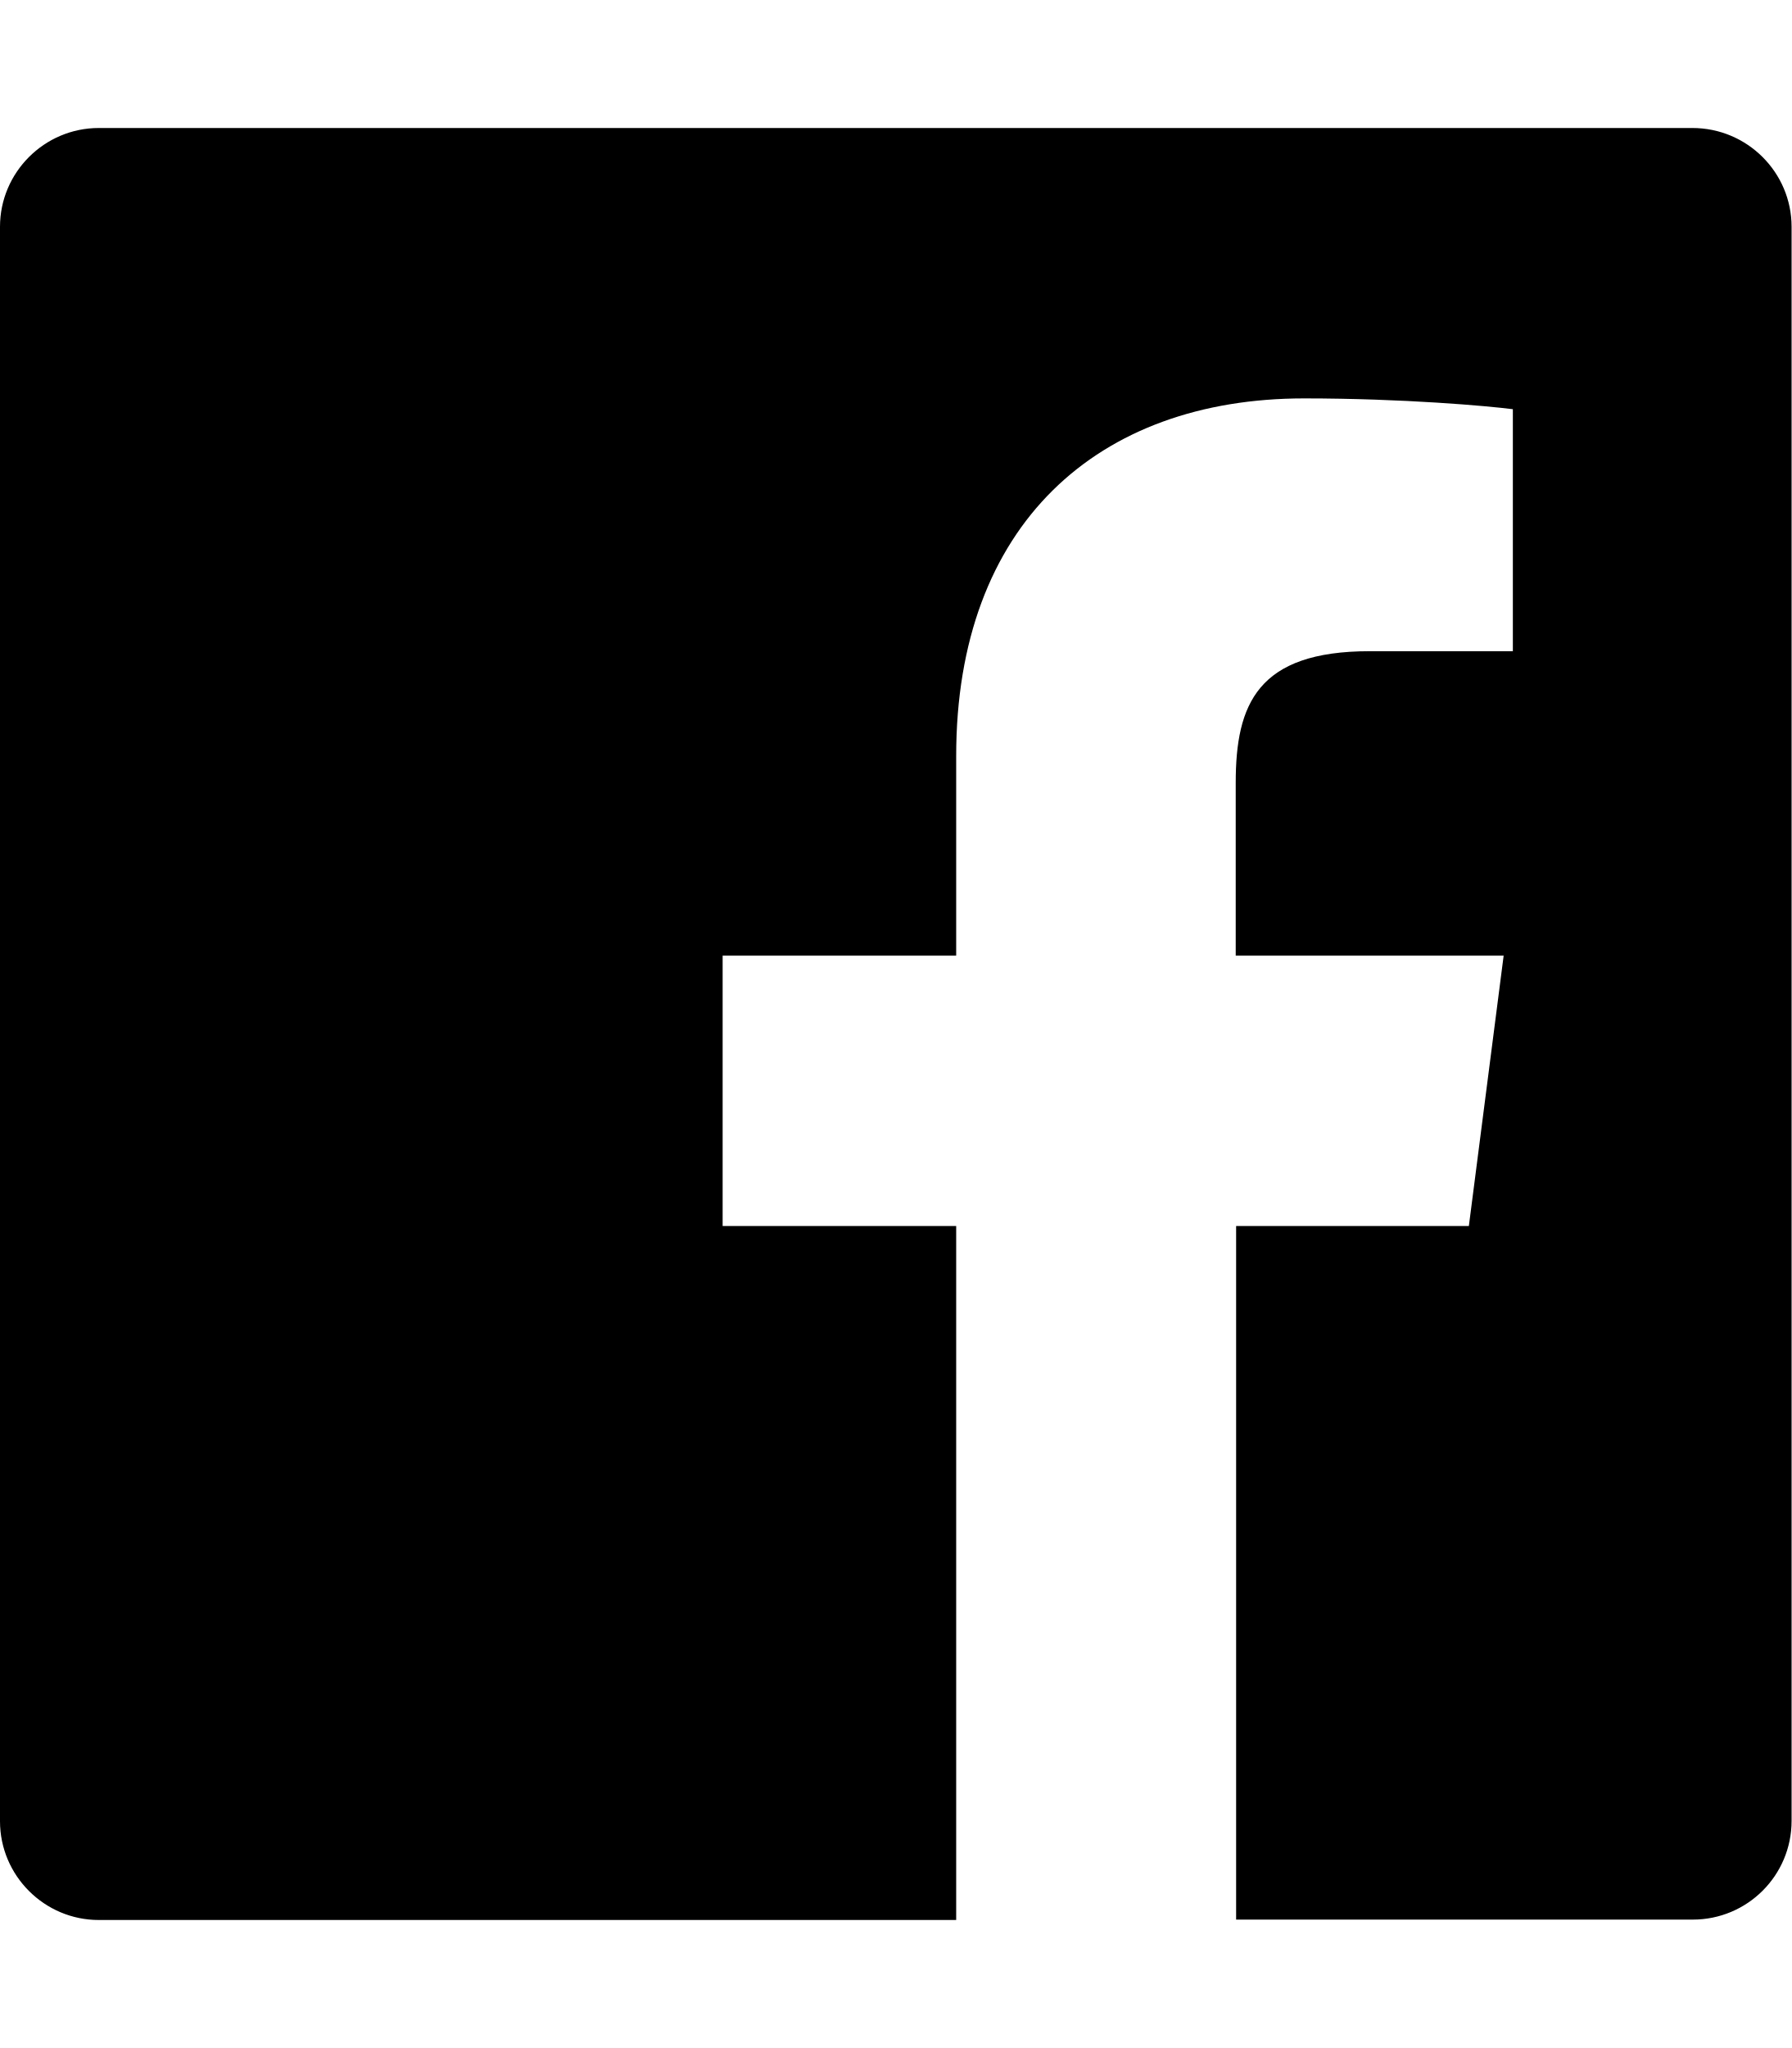
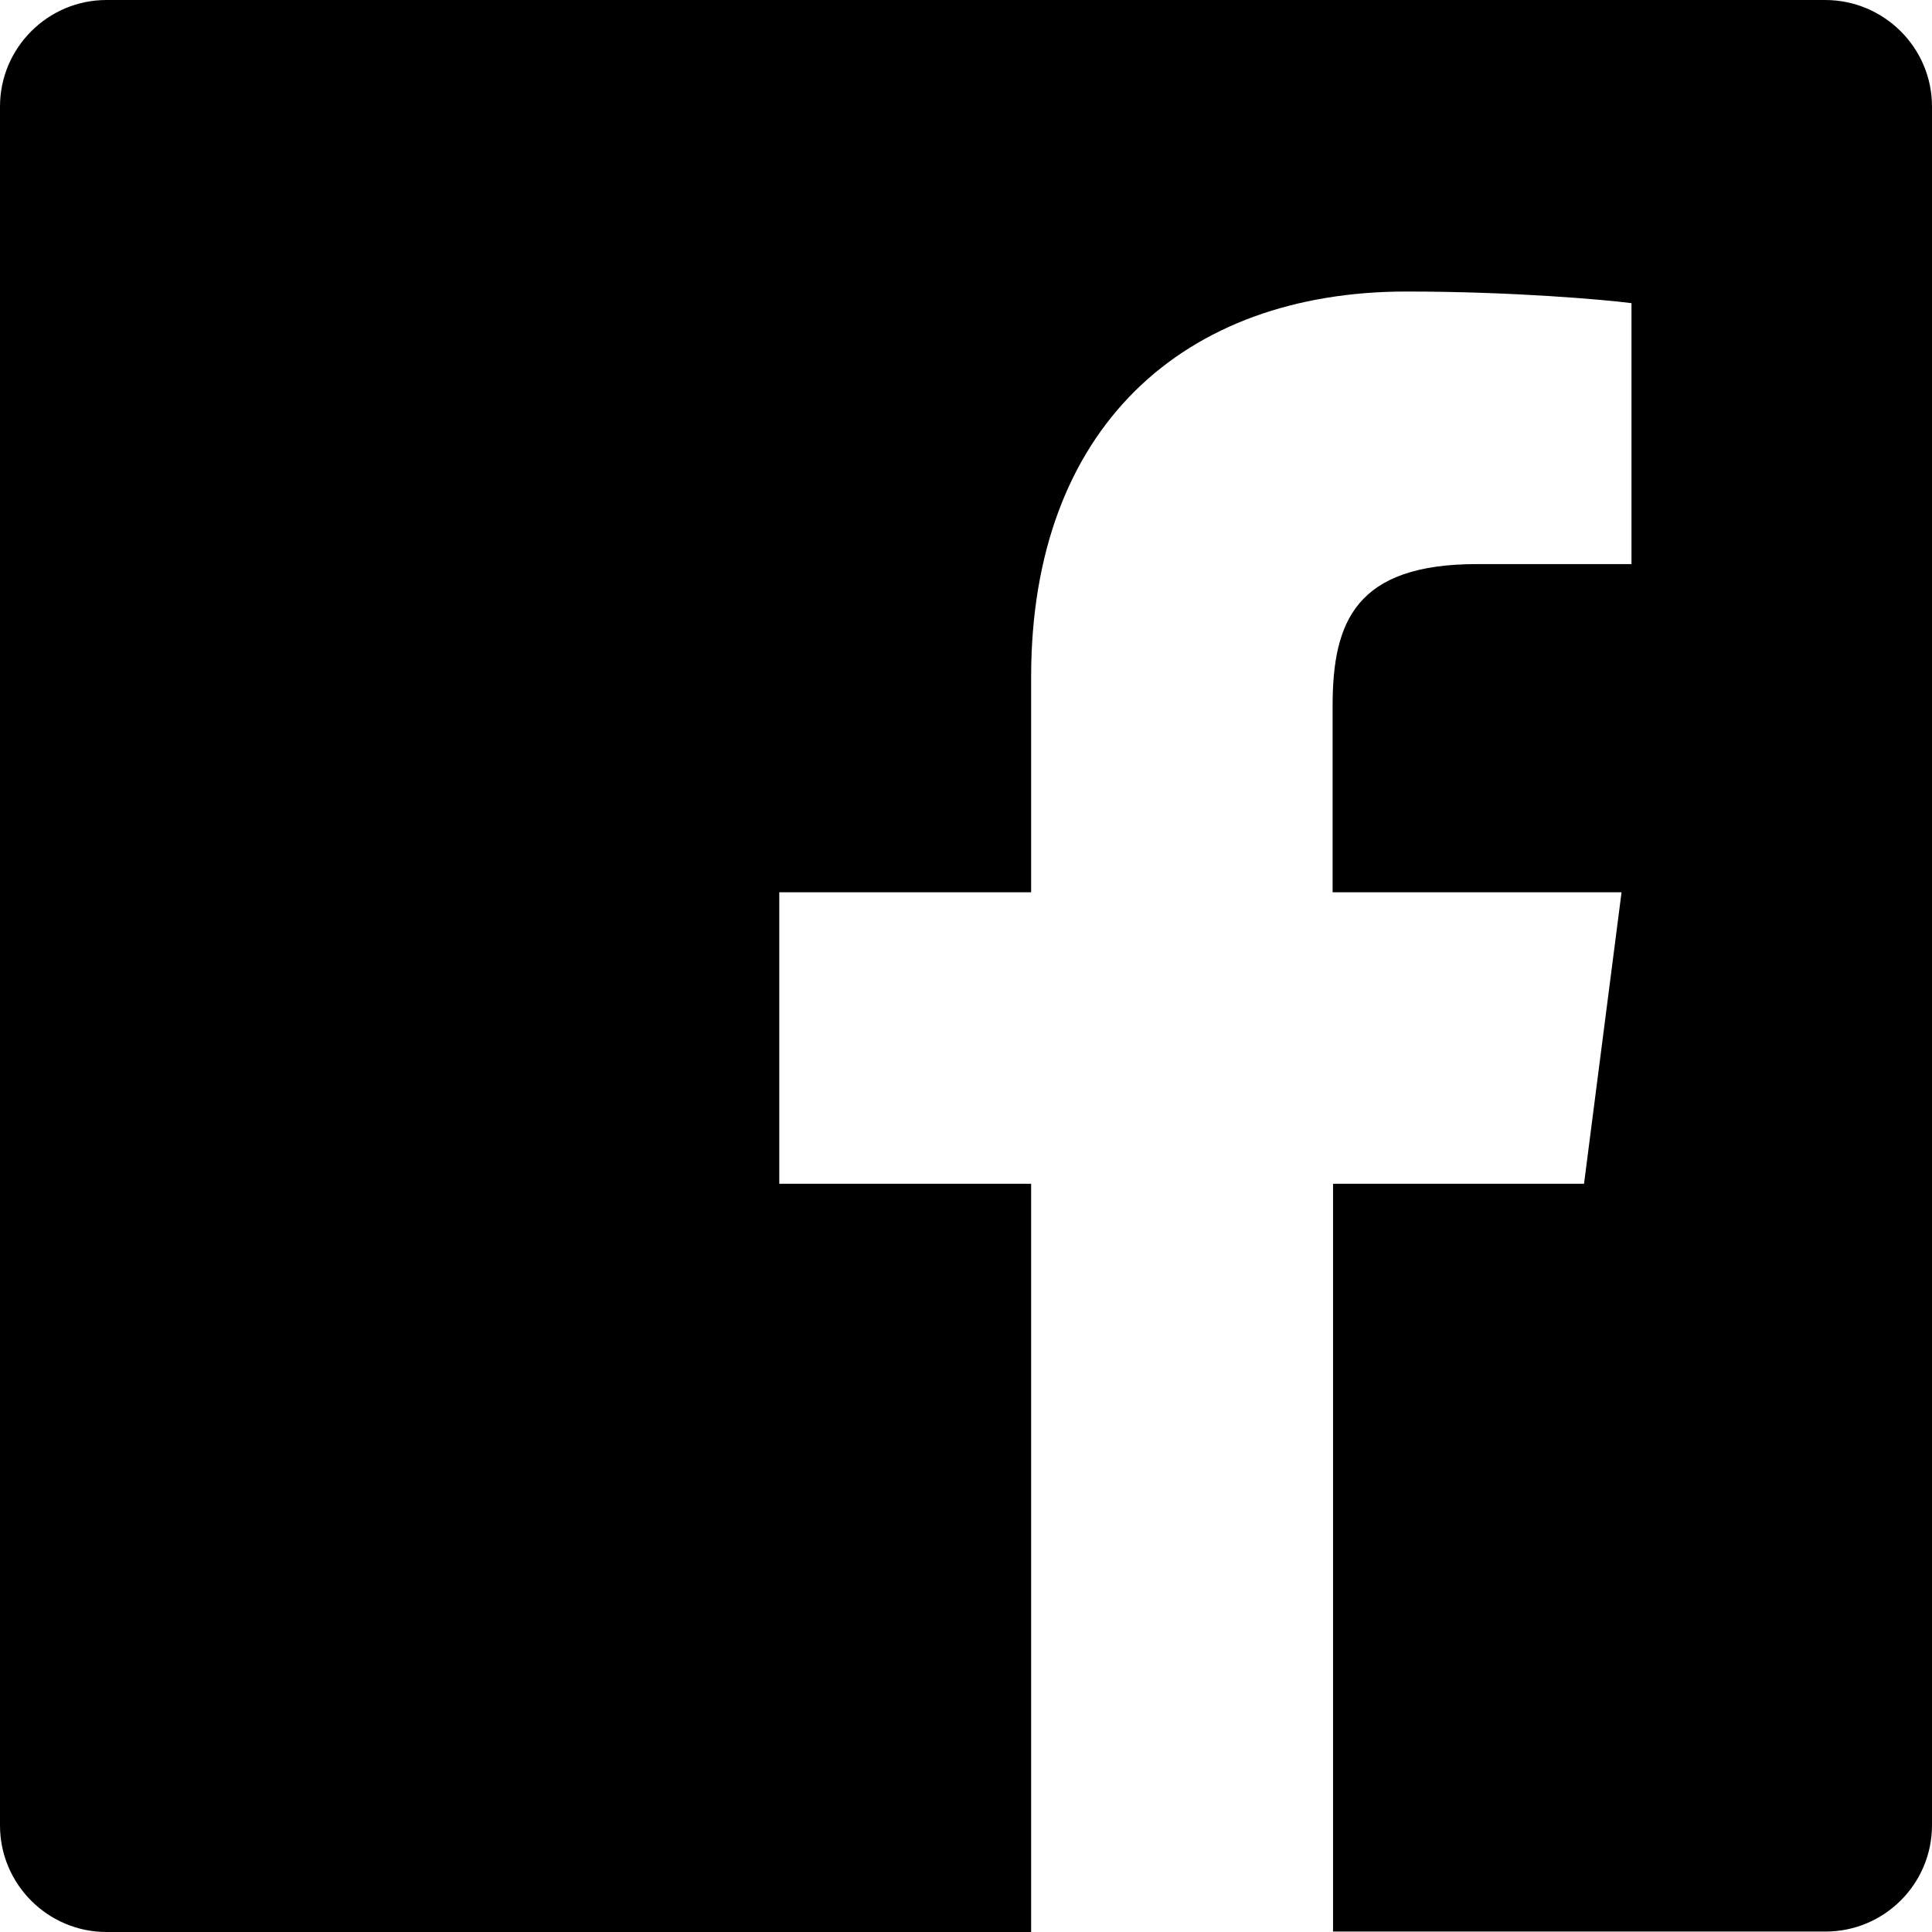
- <svg xmlns="http://www.w3.org/2000/svg" viewBox="0 0 448 512">
-   <path d="M448 56.7v398.5c0 13.7-11.1 24.7-24.7 24.7H309.1V306.5h58.2l8.7-67.6h-67v-43.2c0-19.6 5.4-32.9 33.5-32.9h35.8v-60.5c-6.2-.8-27.4-2.7-52.2-2.7-51.6 0-87 31.5-87 89.4v49.9h-58.4v67.6h58.4V480H24.7C11.1 480 0 468.9 0 455.3V56.7C0 43.1 11.1 32 24.7 32h398.5c13.7 0 24.8 11.1 24.8 24.7z" />
+ <svg xmlns="http://www.w3.org/2000/svg" version="1.1" id="Ebene_1" x="0px" y="0px" width="26.25px" height="26.25px" viewBox="0.5 30.5 26.25 26.25" enable-background="new 0.5 30.5 26.25 26.25" xml:space="preserve">
+   <path d="M26.75,31.947v23.35c0,0.803-0.65,1.447-1.447,1.447h-6.691v-10.16h3.41l0.51-3.961h-3.926v-2.531  c0-1.148,0.316-1.928,1.963-1.928h2.098v-3.545c-0.363-0.047-1.605-0.158-3.059-0.158c-3.023,0-5.098,1.846-5.098,5.238v2.924  h-3.422v3.961h3.422V56.75H1.947C1.15,56.75,0.5,56.1,0.5,55.303V31.947c0-0.797,0.65-1.447,1.447-1.447h23.35  C26.1,30.5,26.75,31.15,26.75,31.947z" />
</svg>
